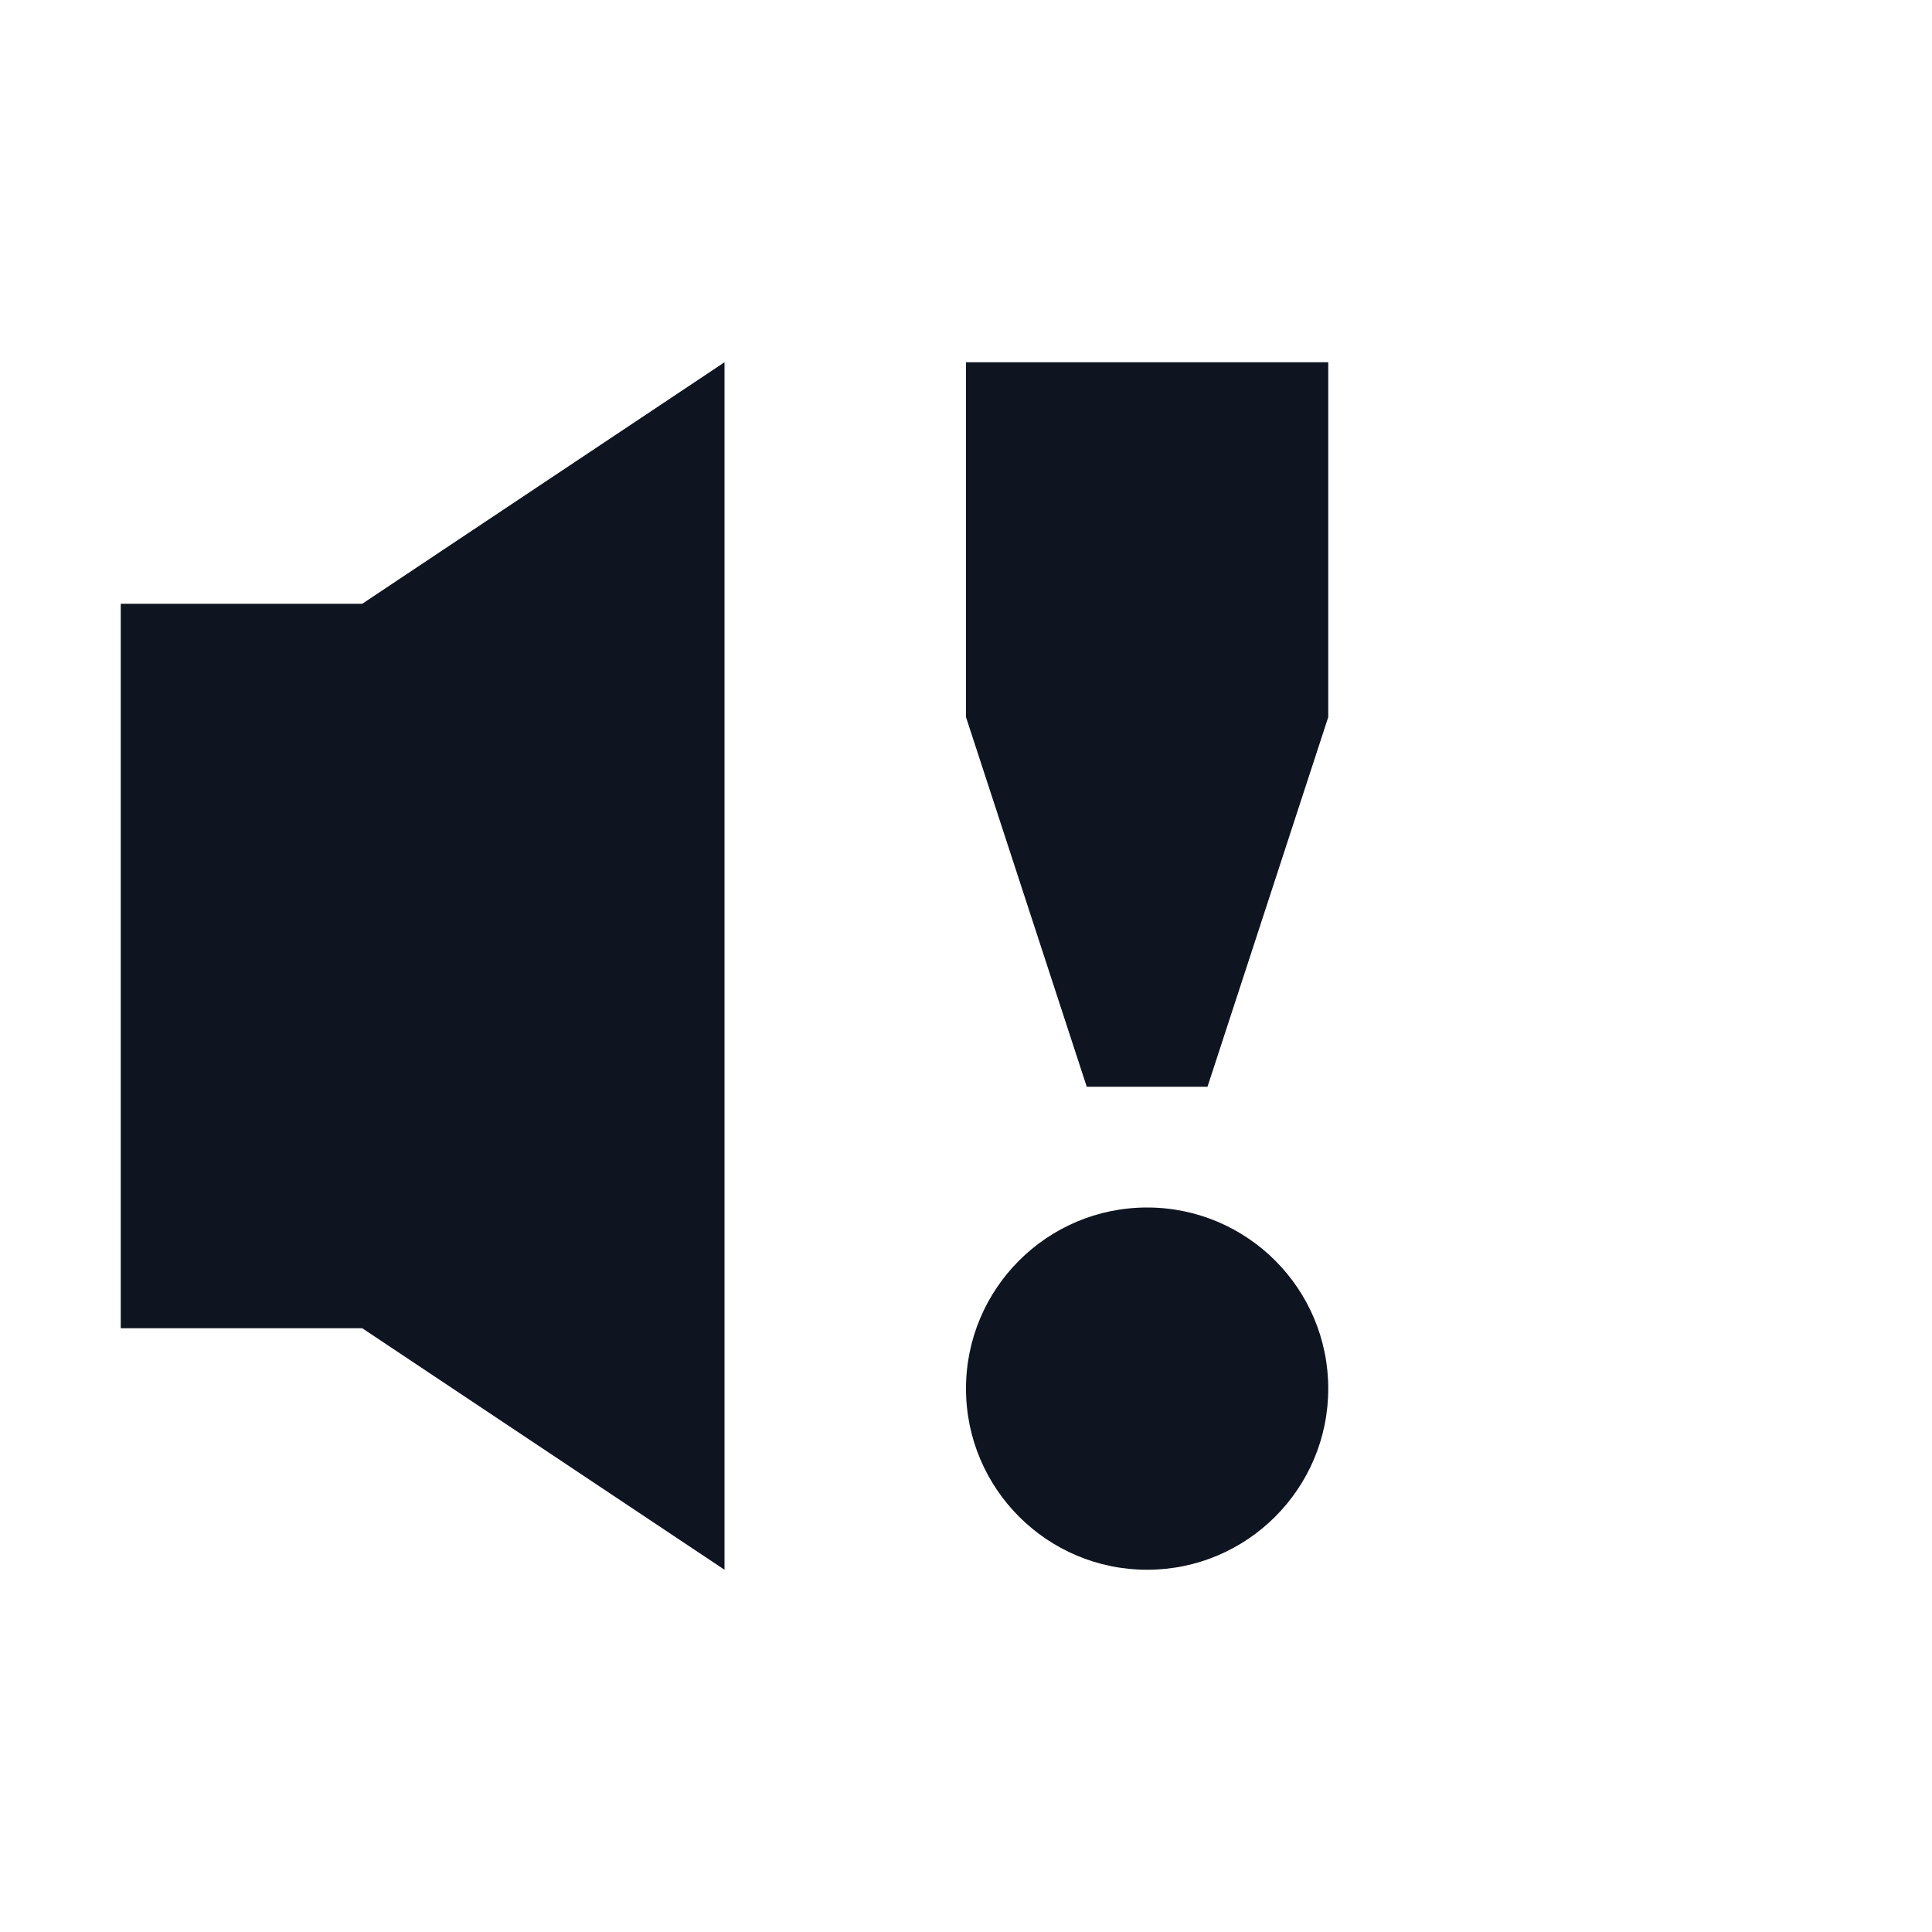
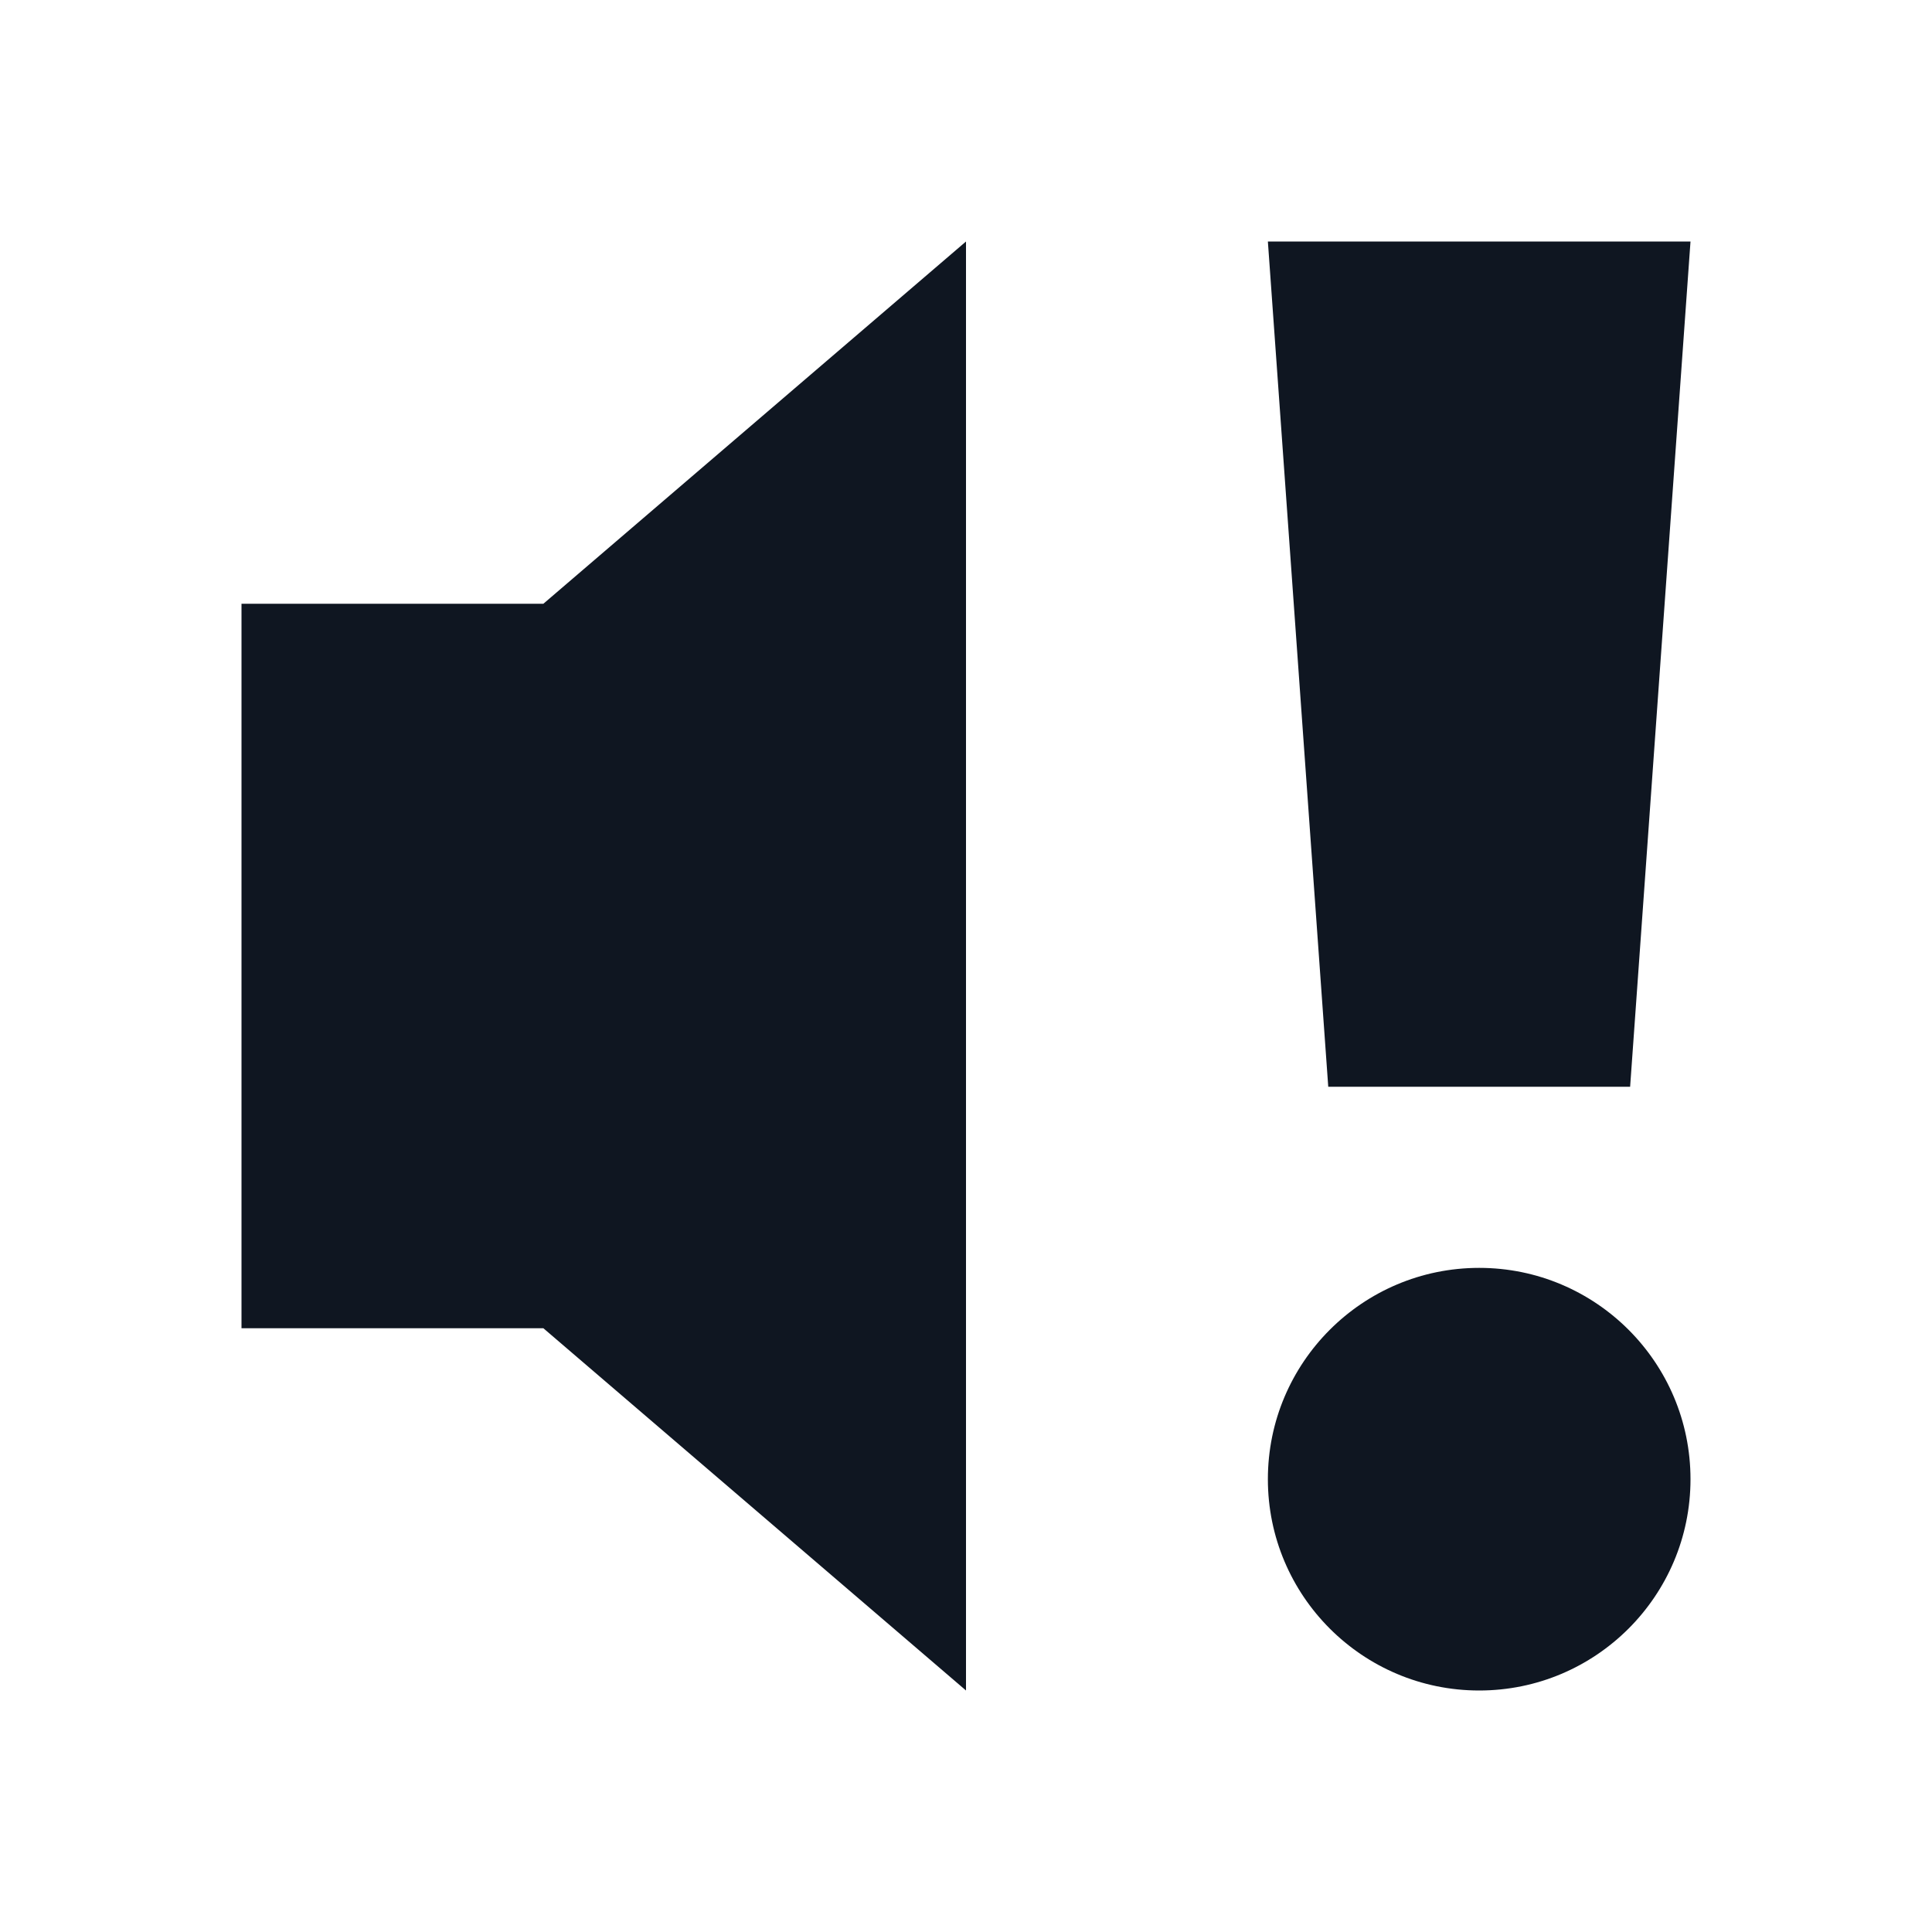
<svg xmlns="http://www.w3.org/2000/svg" width="16" height="16" viewBox="0 0 16 16" fill="none">
-   <path d="M6 3V13L3 11H1V5H3L6 3Z" fill="#0E1520" />
-   <path fill-rule="evenodd" clip-rule="evenodd" d="M9 9H10L11 5.939V3H8V5.939L9 9ZM9.5 13C10.328 13 11 12.328 11 11.5C11 10.672 10.328 10 9.5 10C8.672 10 8 10.672 8 11.5C8 12.328 8.672 13 9.5 13Z" fill="#0E1520" />
+   <path d="M2 11V5H4.5L8 2V14L4.5 11H2Z" fill="#0F1621" />
+   <path d="M14 12.25C14 13.216 13.216 14 12.25 14C11.284 14 10.5 13.216 10.5 12.25C10.5 11.284 11.284 10.5 12.25 10.5C13.216 10.5 14 11.284 14 12.25Z" fill="#0F1621" />
+   <path d="M11 9L10.5 2H14L13.5 9H11Z" fill="#0F1621" />
</svg>
